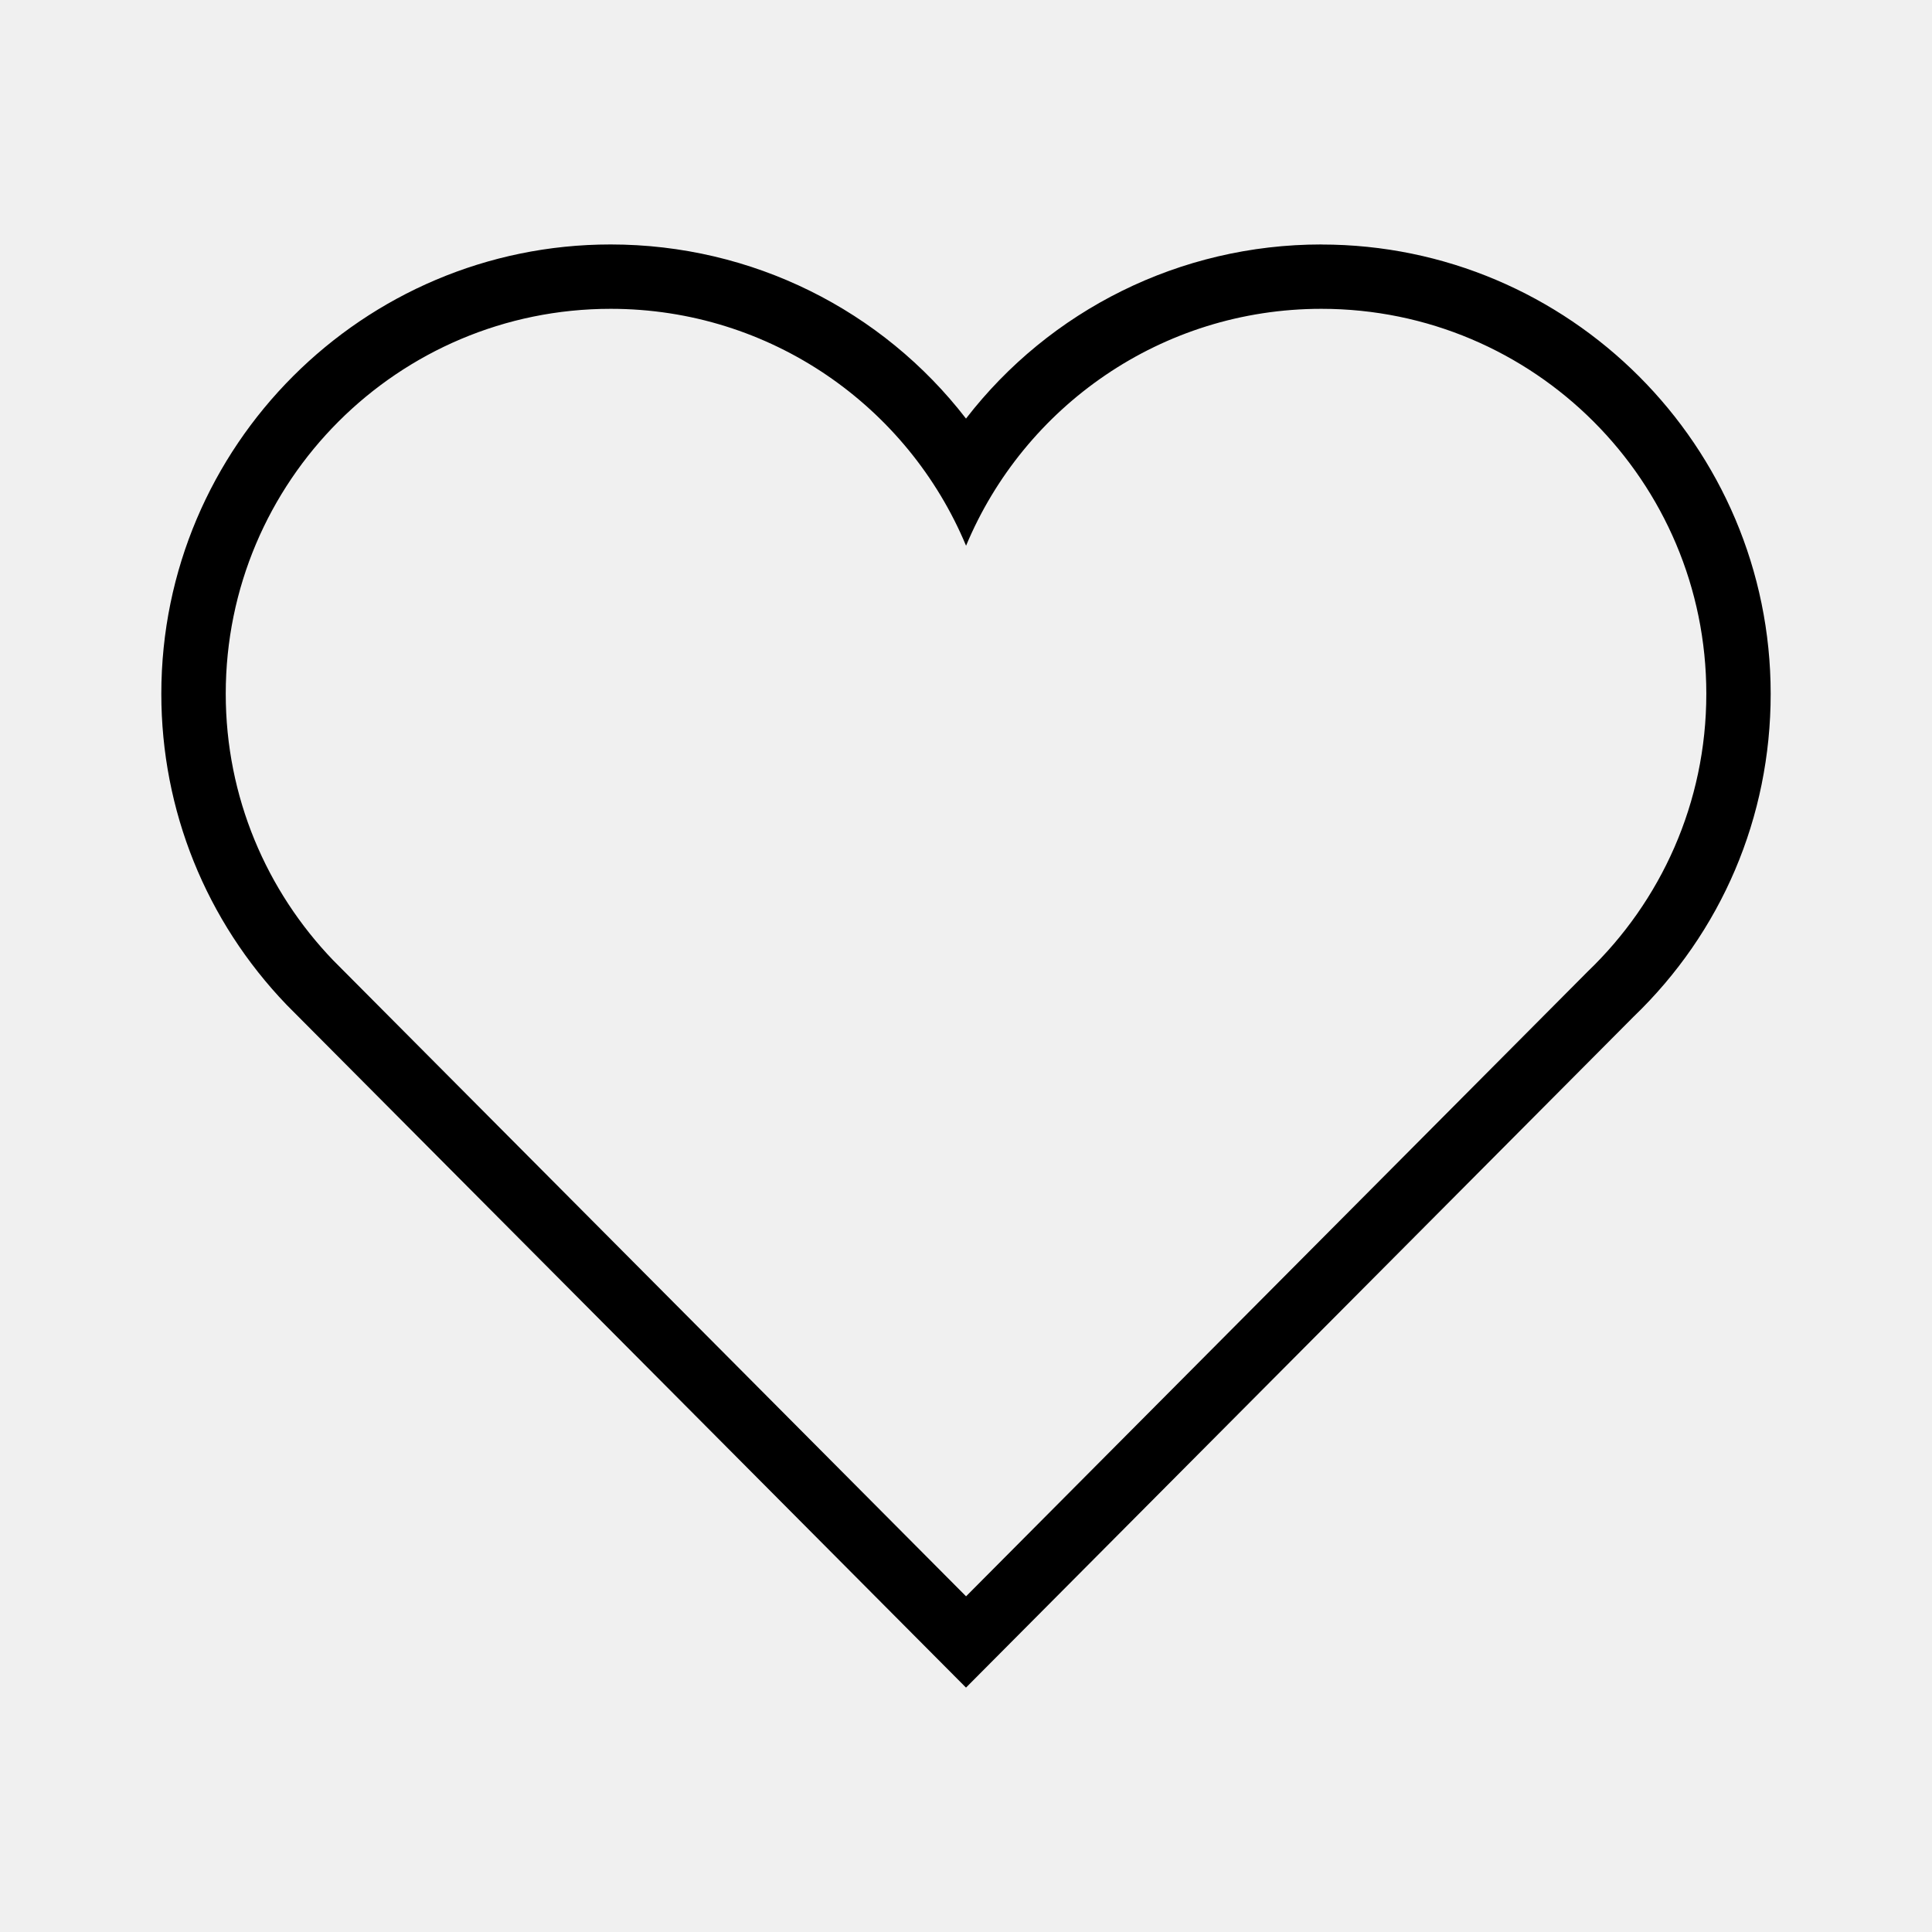
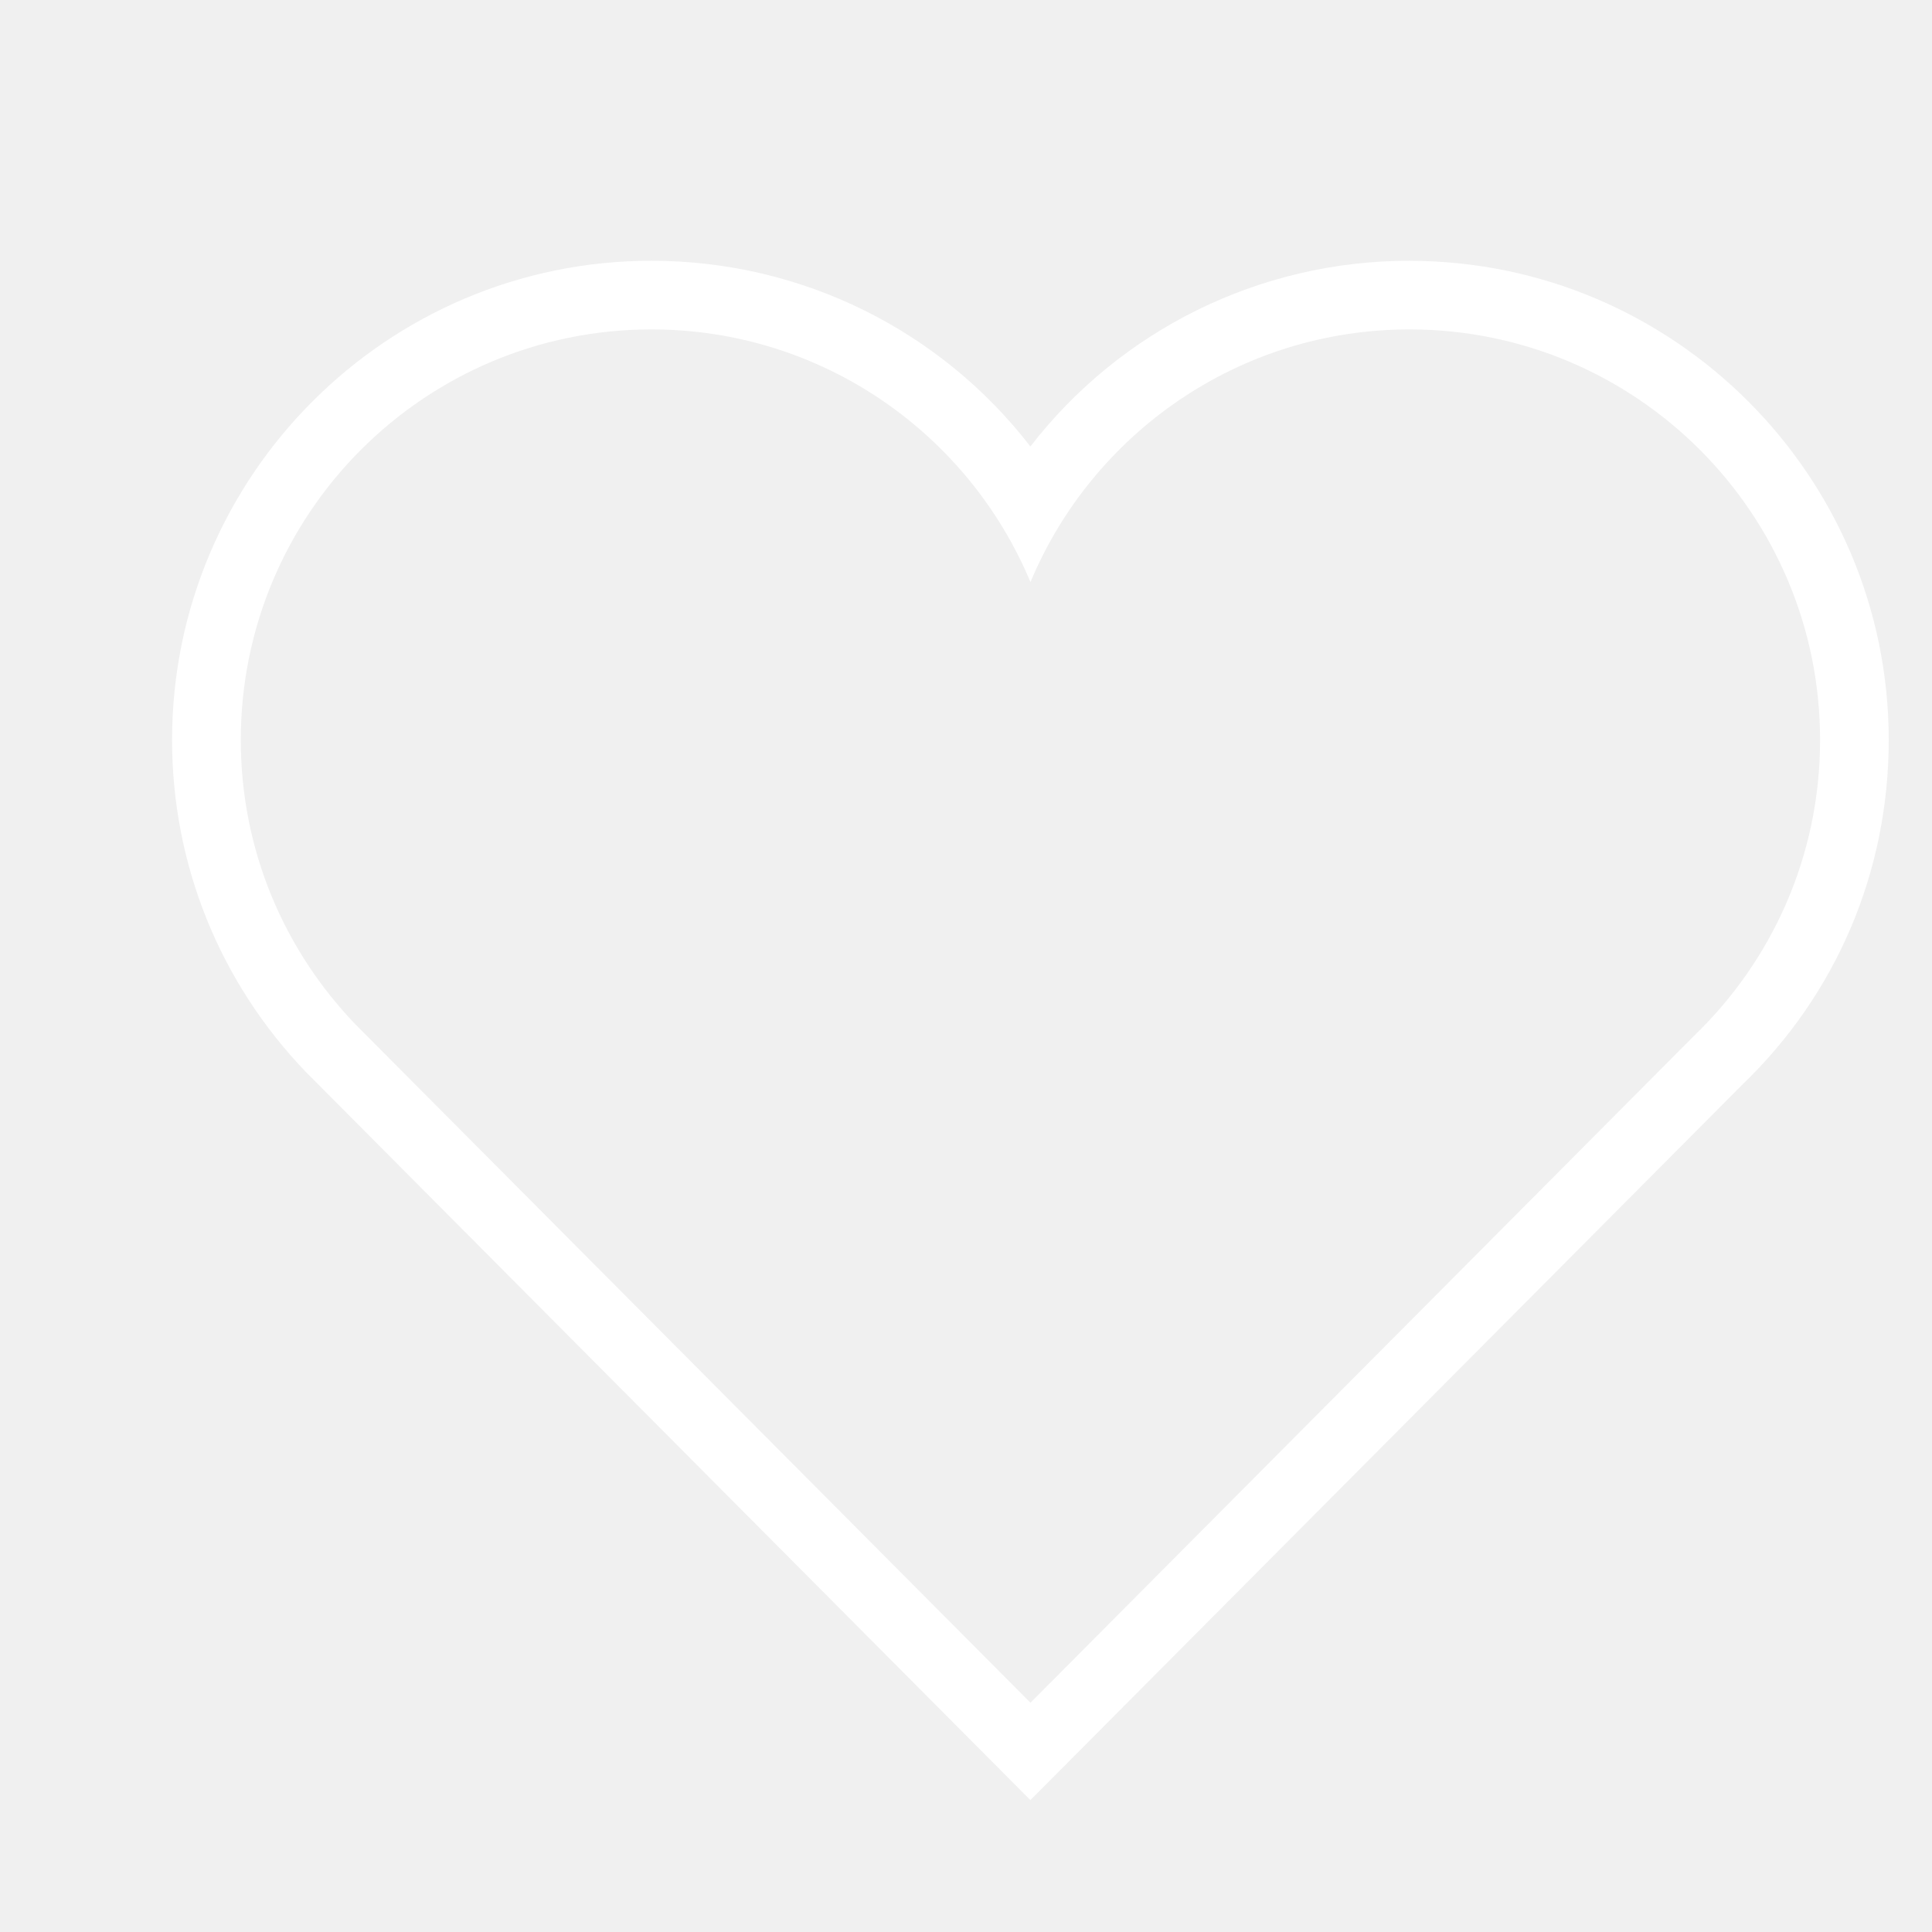
- <svg xmlns="http://www.w3.org/2000/svg" version="1.1" width="32" height="32" viewBox="0 0 32 32">
+ <svg xmlns="http://www.w3.org/2000/svg" version="1.1" width="32" height="32" viewBox="0 0 30 30">
  <g id="icomoon-ignore">
</g>
-   <path d="M21.886 5.115c3.521 0 6.376 2.855 6.376 6.376 0 1.809-0.754 3.439-1.964 4.6l-10.297 10.349-10.484-10.536c-1.1-1.146-1.778-2.699-1.778-4.413 0-3.522 2.855-6.376 6.376-6.376 2.652 0 4.925 1.62 5.886 3.924 0.961-2.304 3.234-3.924 5.886-3.924zM21.886 4.049c-2.345 0-4.499 1.089-5.886 2.884-1.386-1.795-3.54-2.884-5.886-2.884-4.104 0-7.442 3.339-7.442 7.442 0 1.928 0.737 3.758 2.075 5.152l11.253 11.309 11.053-11.108c1.46-1.402 2.275-3.308 2.275-5.352 0-4.104-3.339-7.442-7.442-7.442v0z" fill="#000000" />
+   <path d="M21.886 5.115c3.521 0 6.376 2.855 6.376 6.376 0 1.809-0.754 3.439-1.964 4.6l-10.297 10.349-10.484-10.536c-1.1-1.146-1.778-2.699-1.778-4.413 0-3.522 2.855-6.376 6.376-6.376 2.652 0 4.925 1.62 5.886 3.924 0.961-2.304 3.234-3.924 5.886-3.924zM21.886 4.049c-2.345 0-4.499 1.089-5.886 2.884-1.386-1.795-3.54-2.884-5.886-2.884-4.104 0-7.442 3.339-7.442 7.442 0 1.928 0.737 3.758 2.075 5.152l11.253 11.309 11.053-11.108c1.46-1.402 2.275-3.308 2.275-5.352 0-4.104-3.339-7.442-7.442-7.442v0z" fill="#ffffff" />
</svg>
